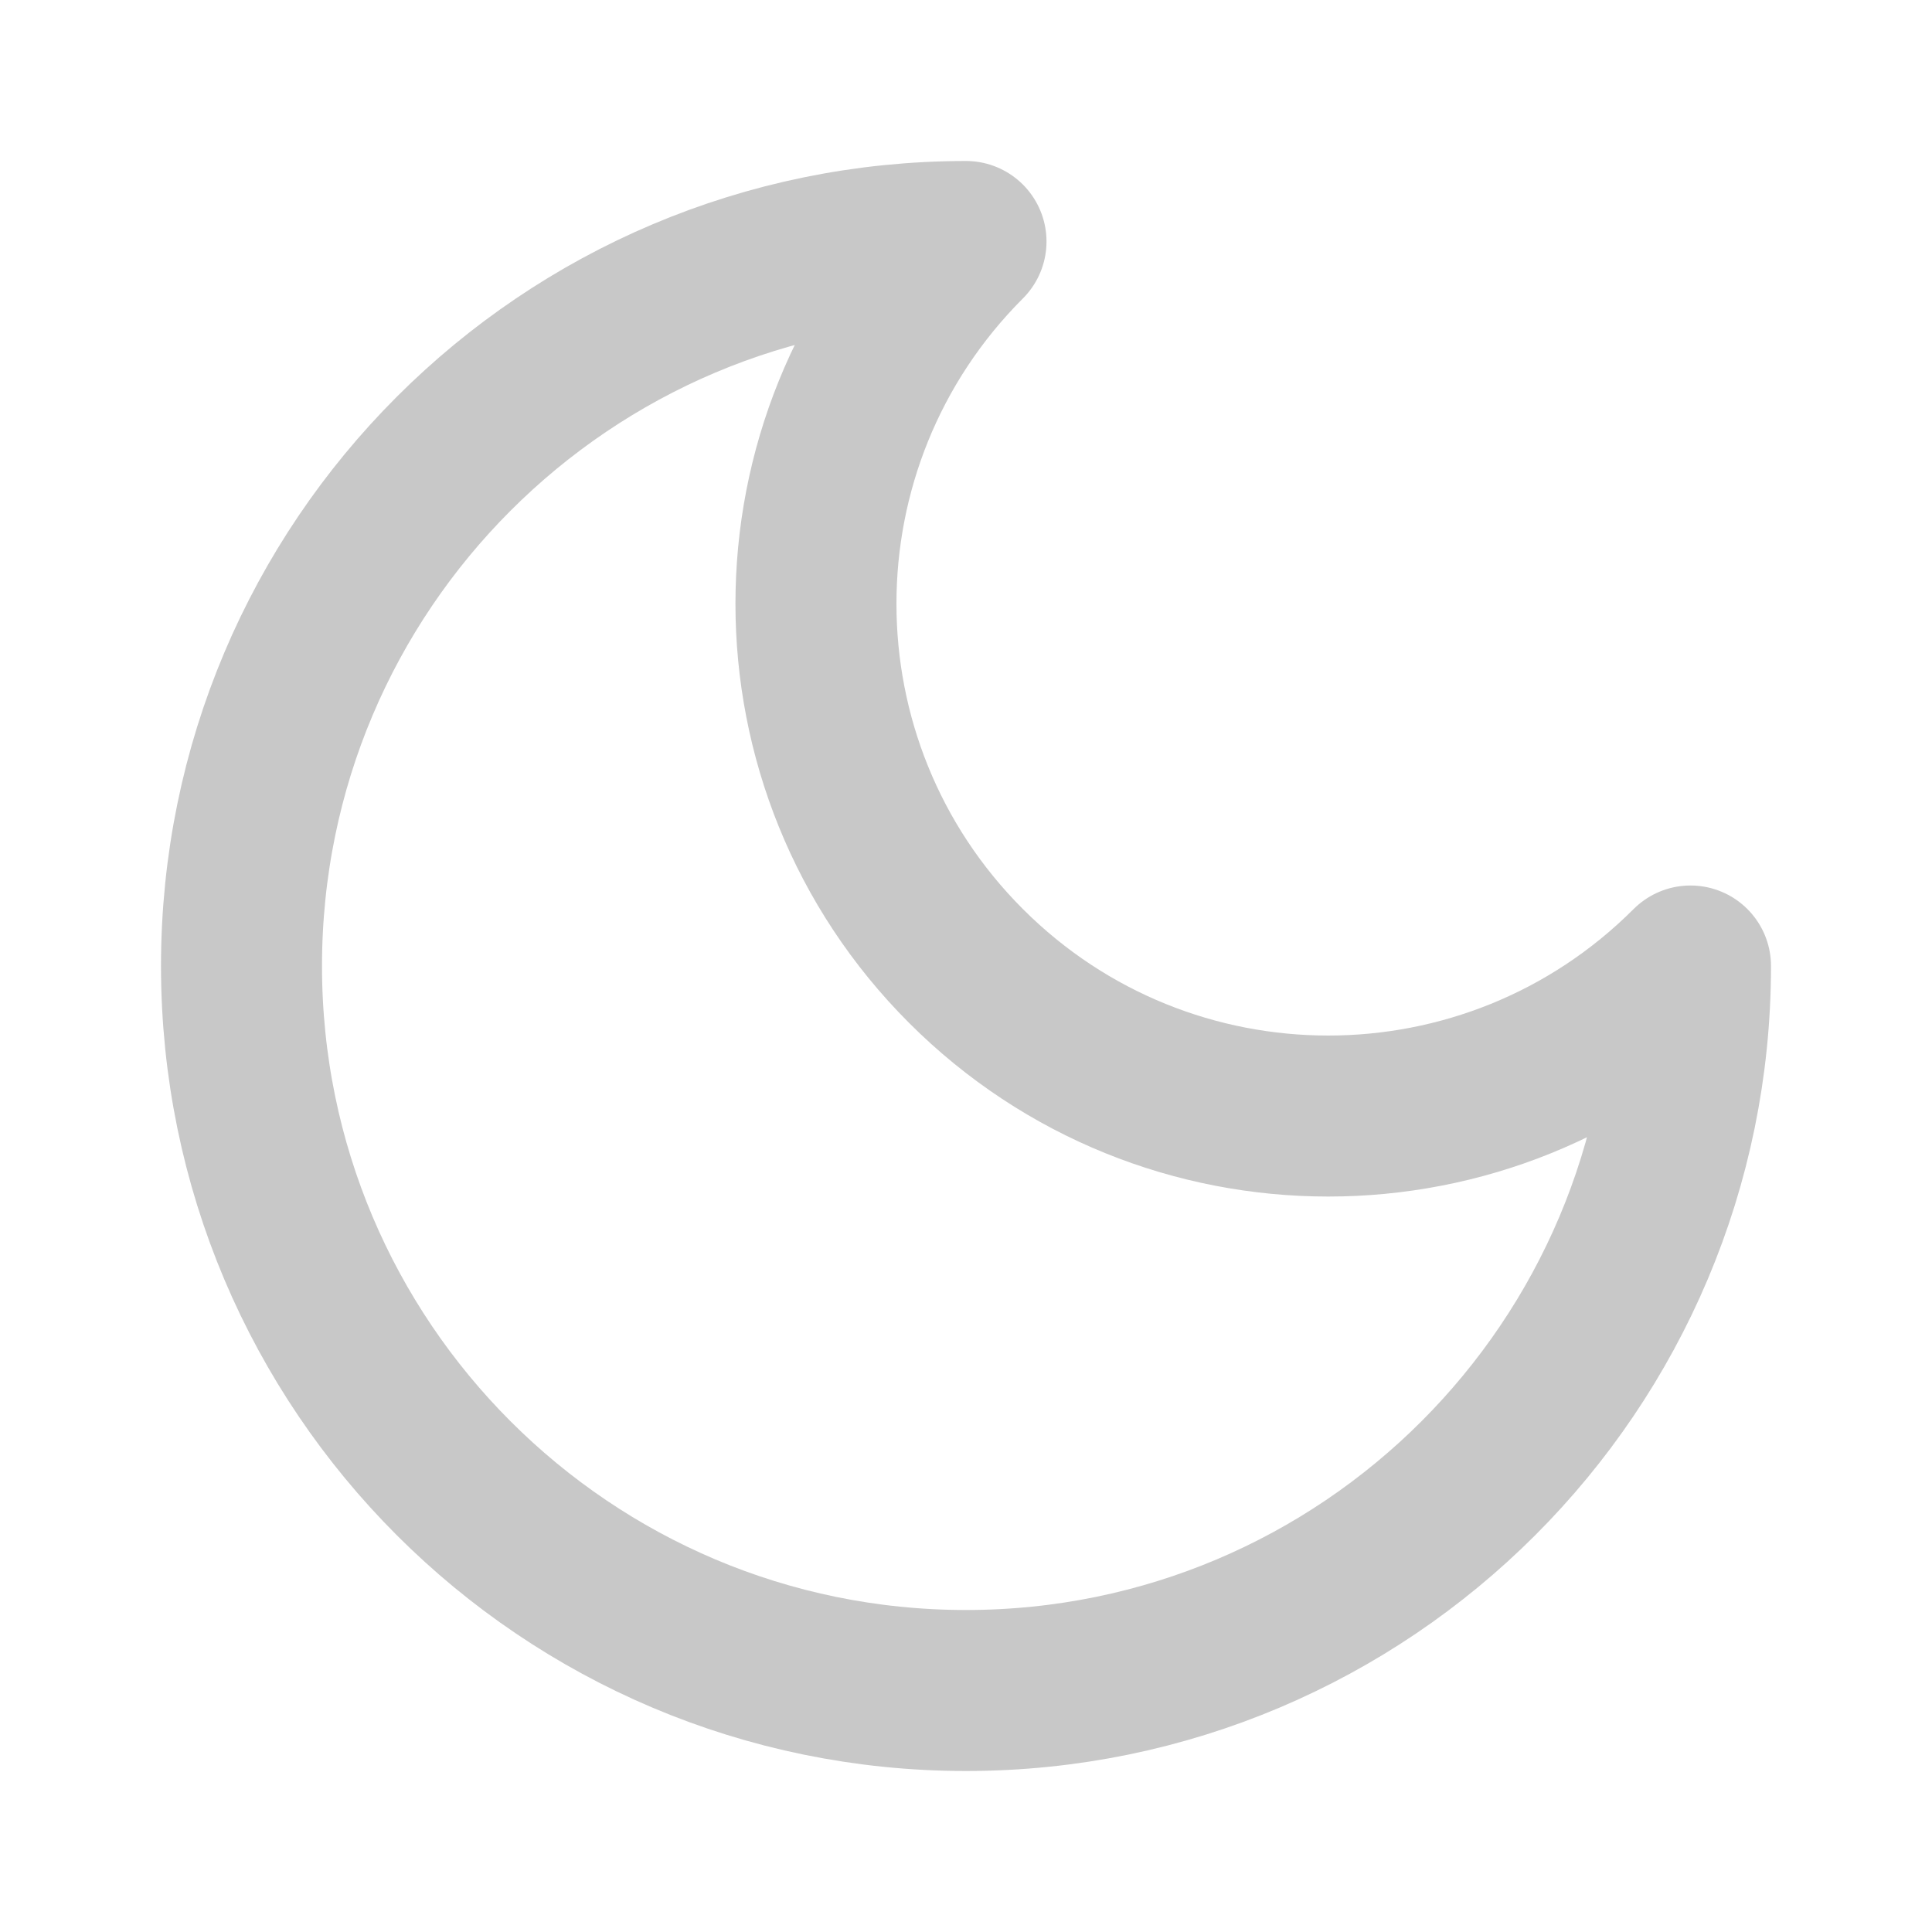
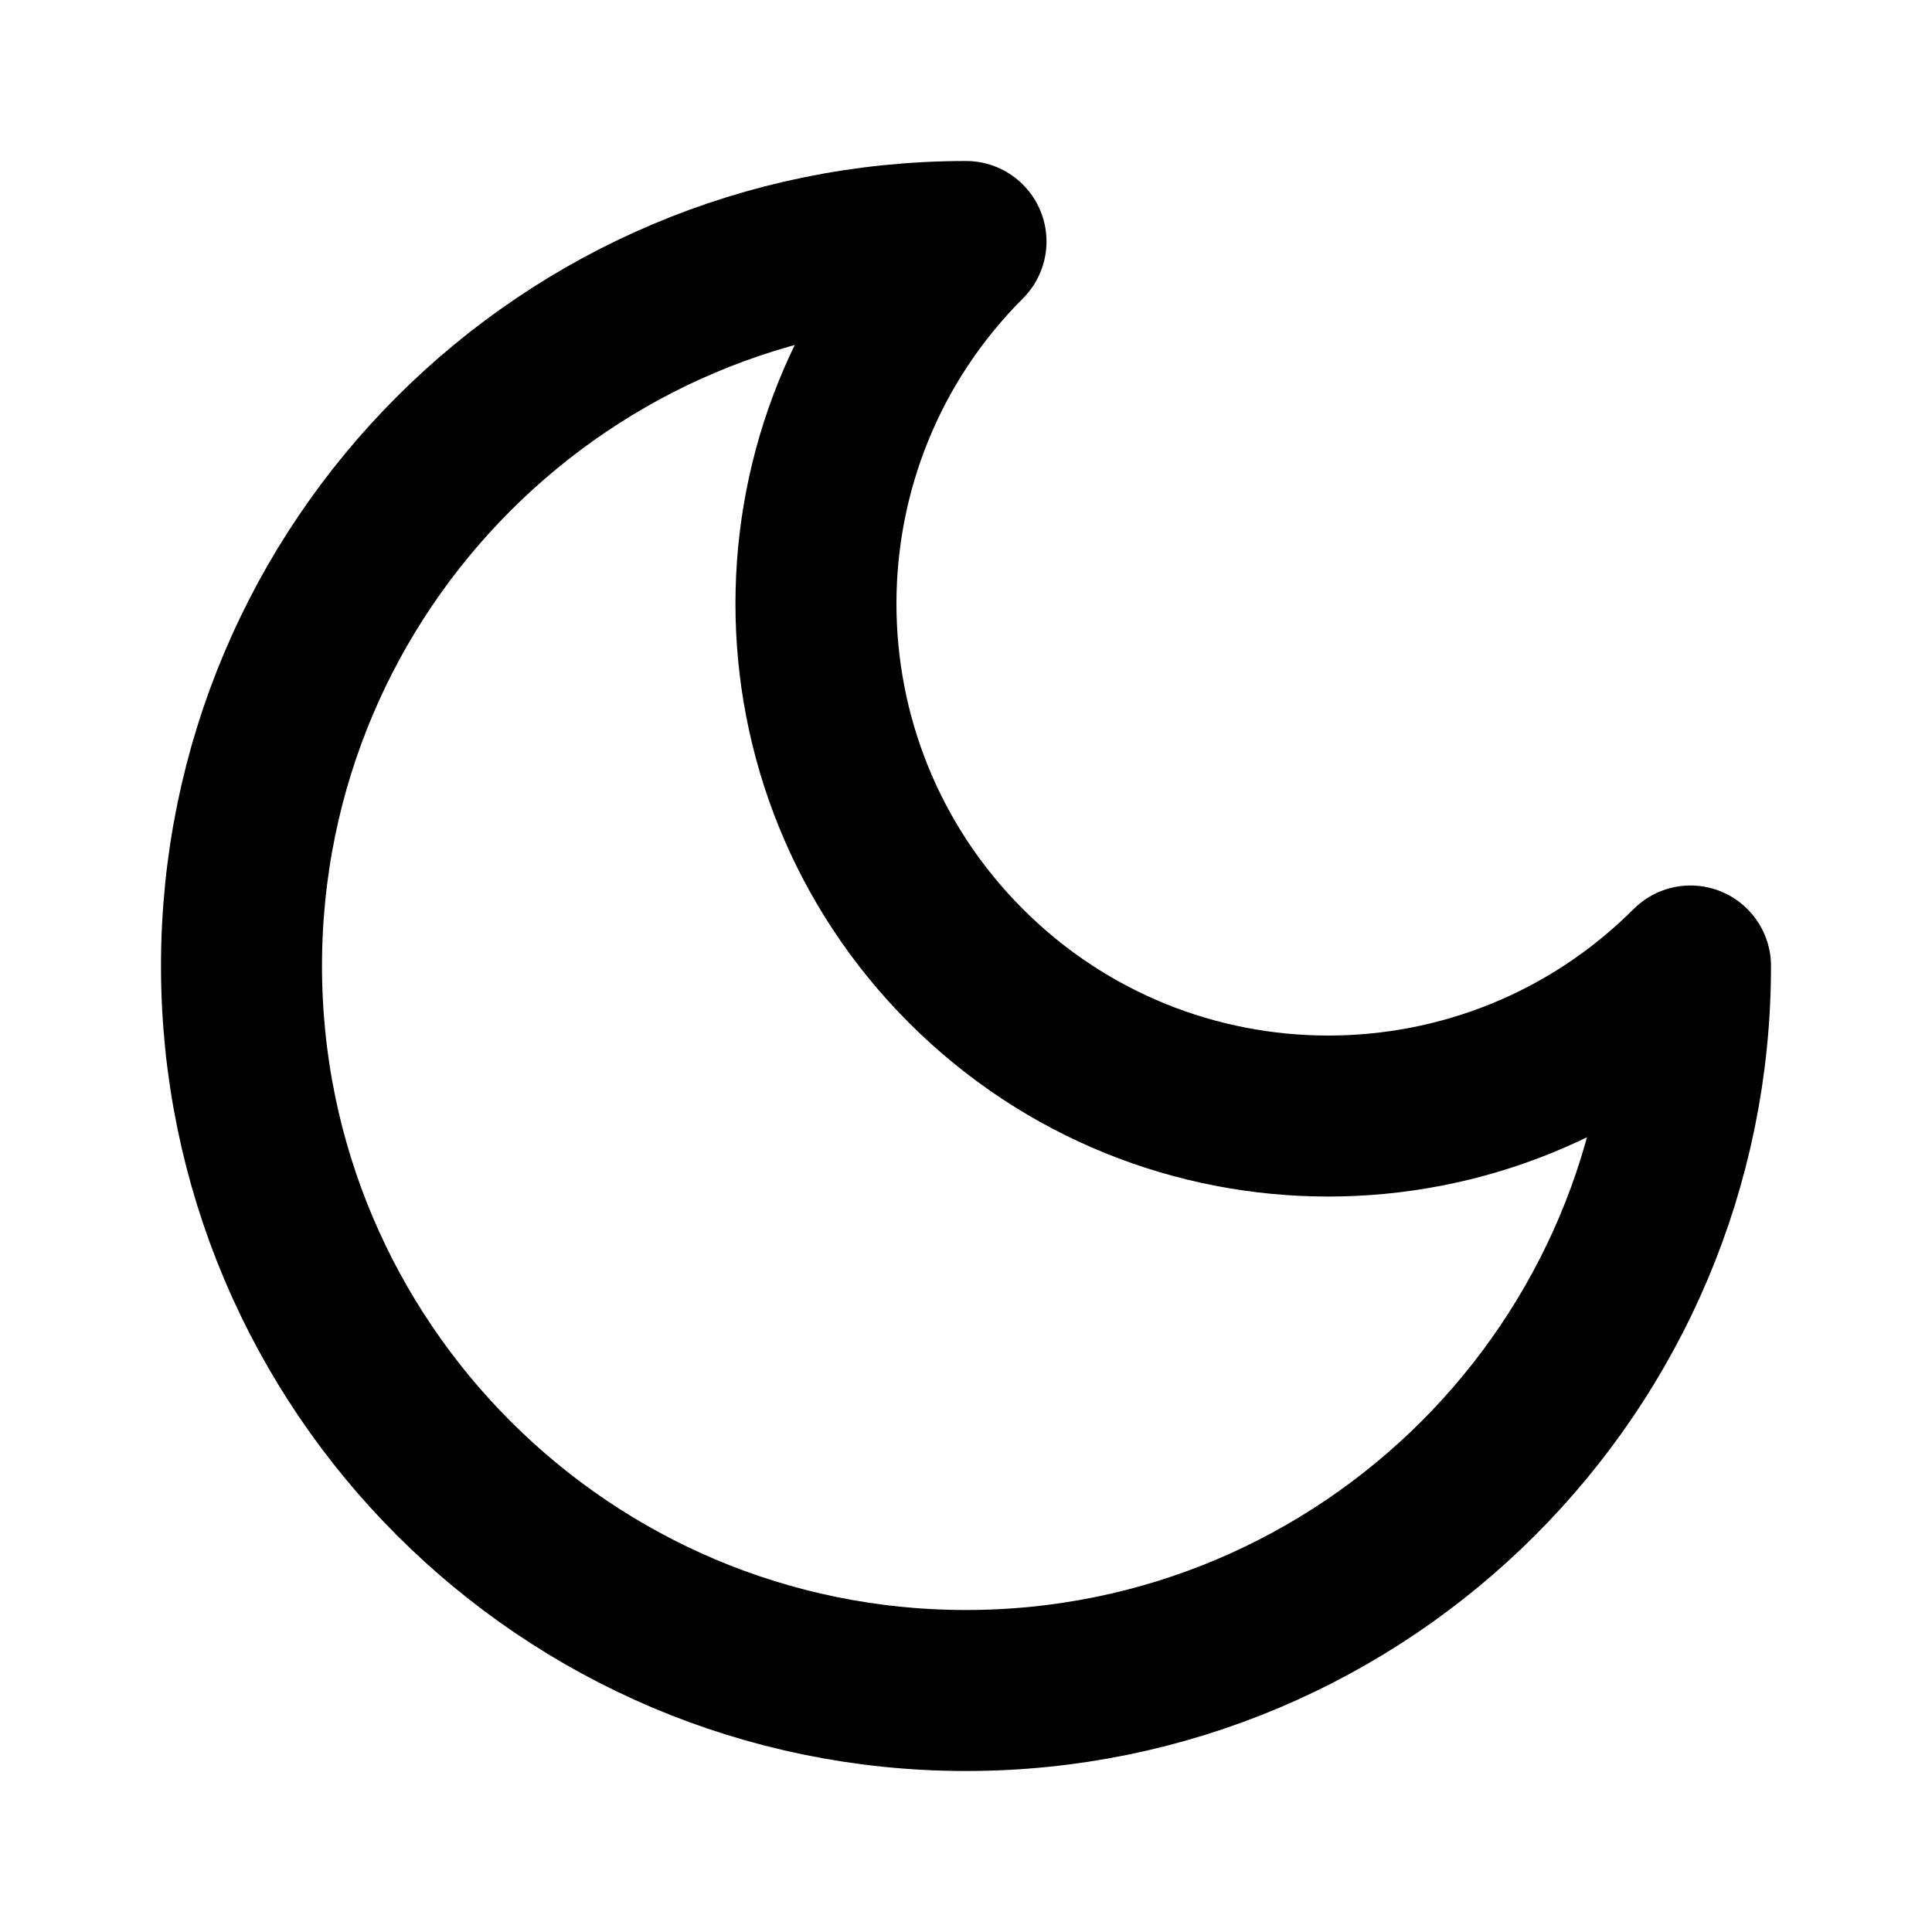
- <svg xmlns="http://www.w3.org/2000/svg" width="24" height="24" viewBox="0 0 24 24" fill="none" stroke="#c8c8c8" stroke-width="2" stroke-linecap="round" stroke-linejoin="round" class="lucide lucide-moon-icon lucide-moon">
+ <svg xmlns="http://www.w3.org/2000/svg" width="24" height="24" viewBox="0 0 24 24" fill="none" stroke="black" stroke-width="2" stroke-linecap="round" stroke-linejoin="round" class="lucide lucide-moon-icon lucide-moon">
  <path d="M12 3a6 6 0 0 0 9 9 9 9 0 1 1-9-9Z" />
</svg>
